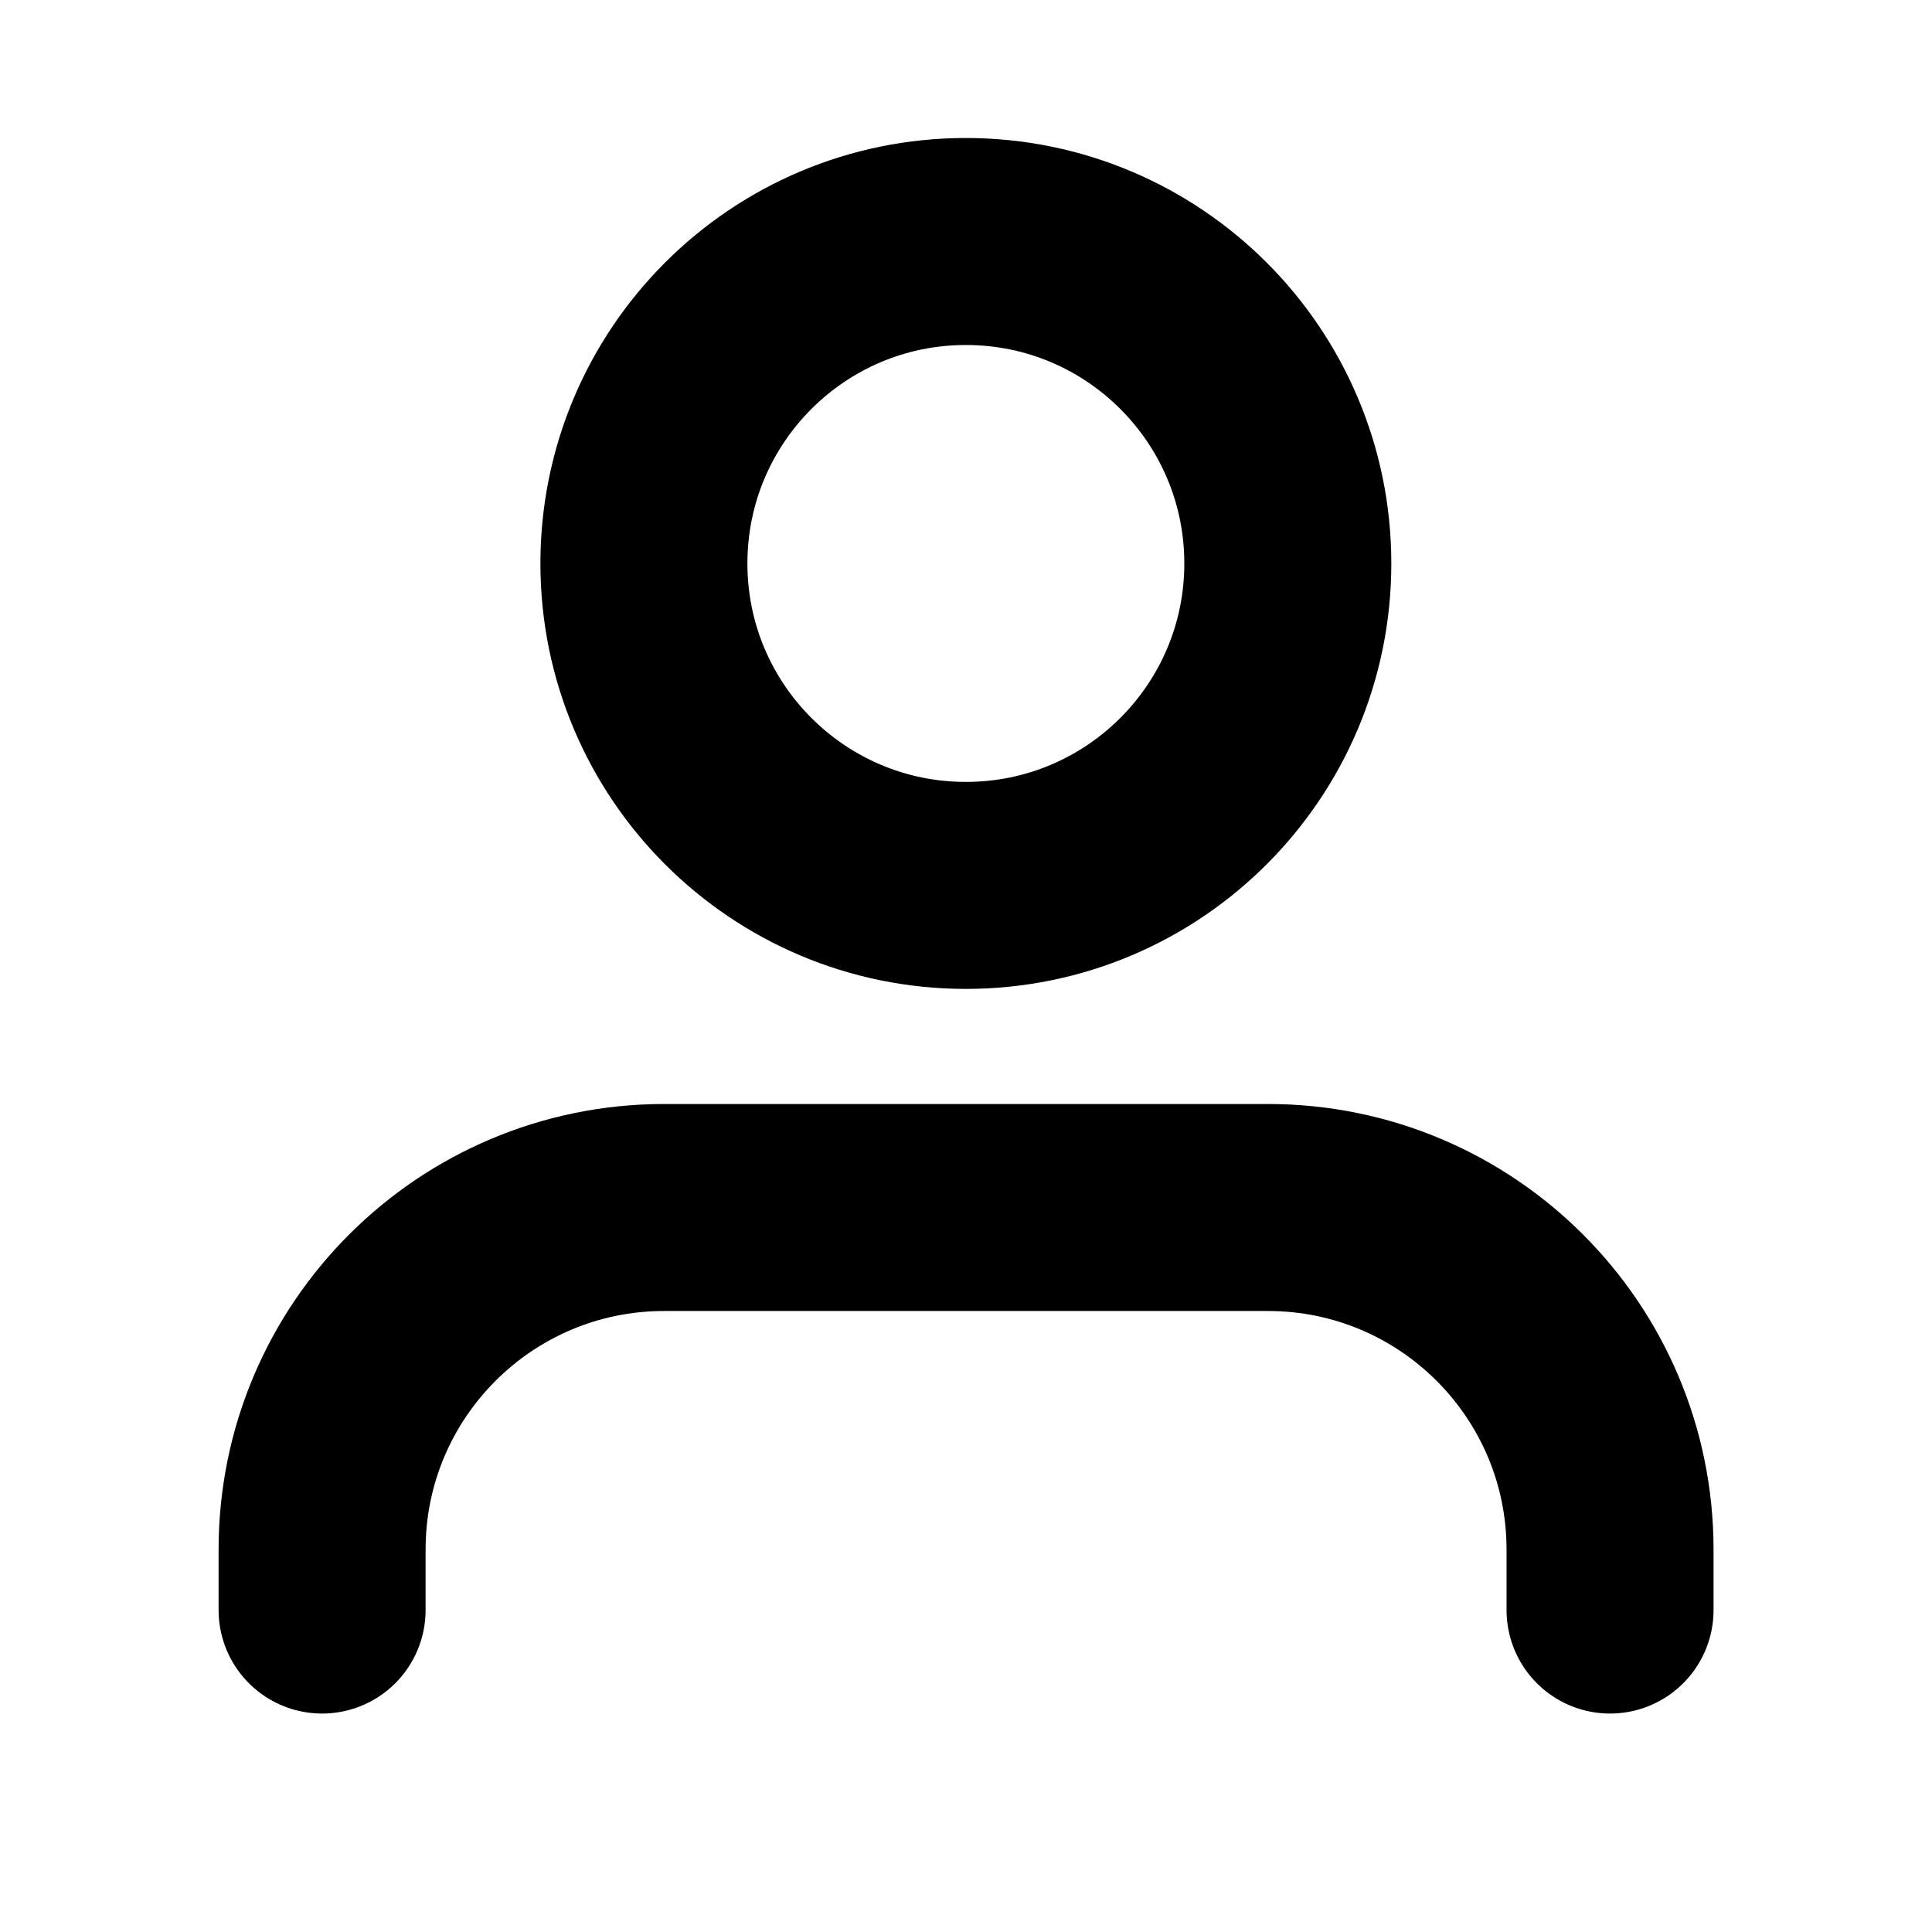
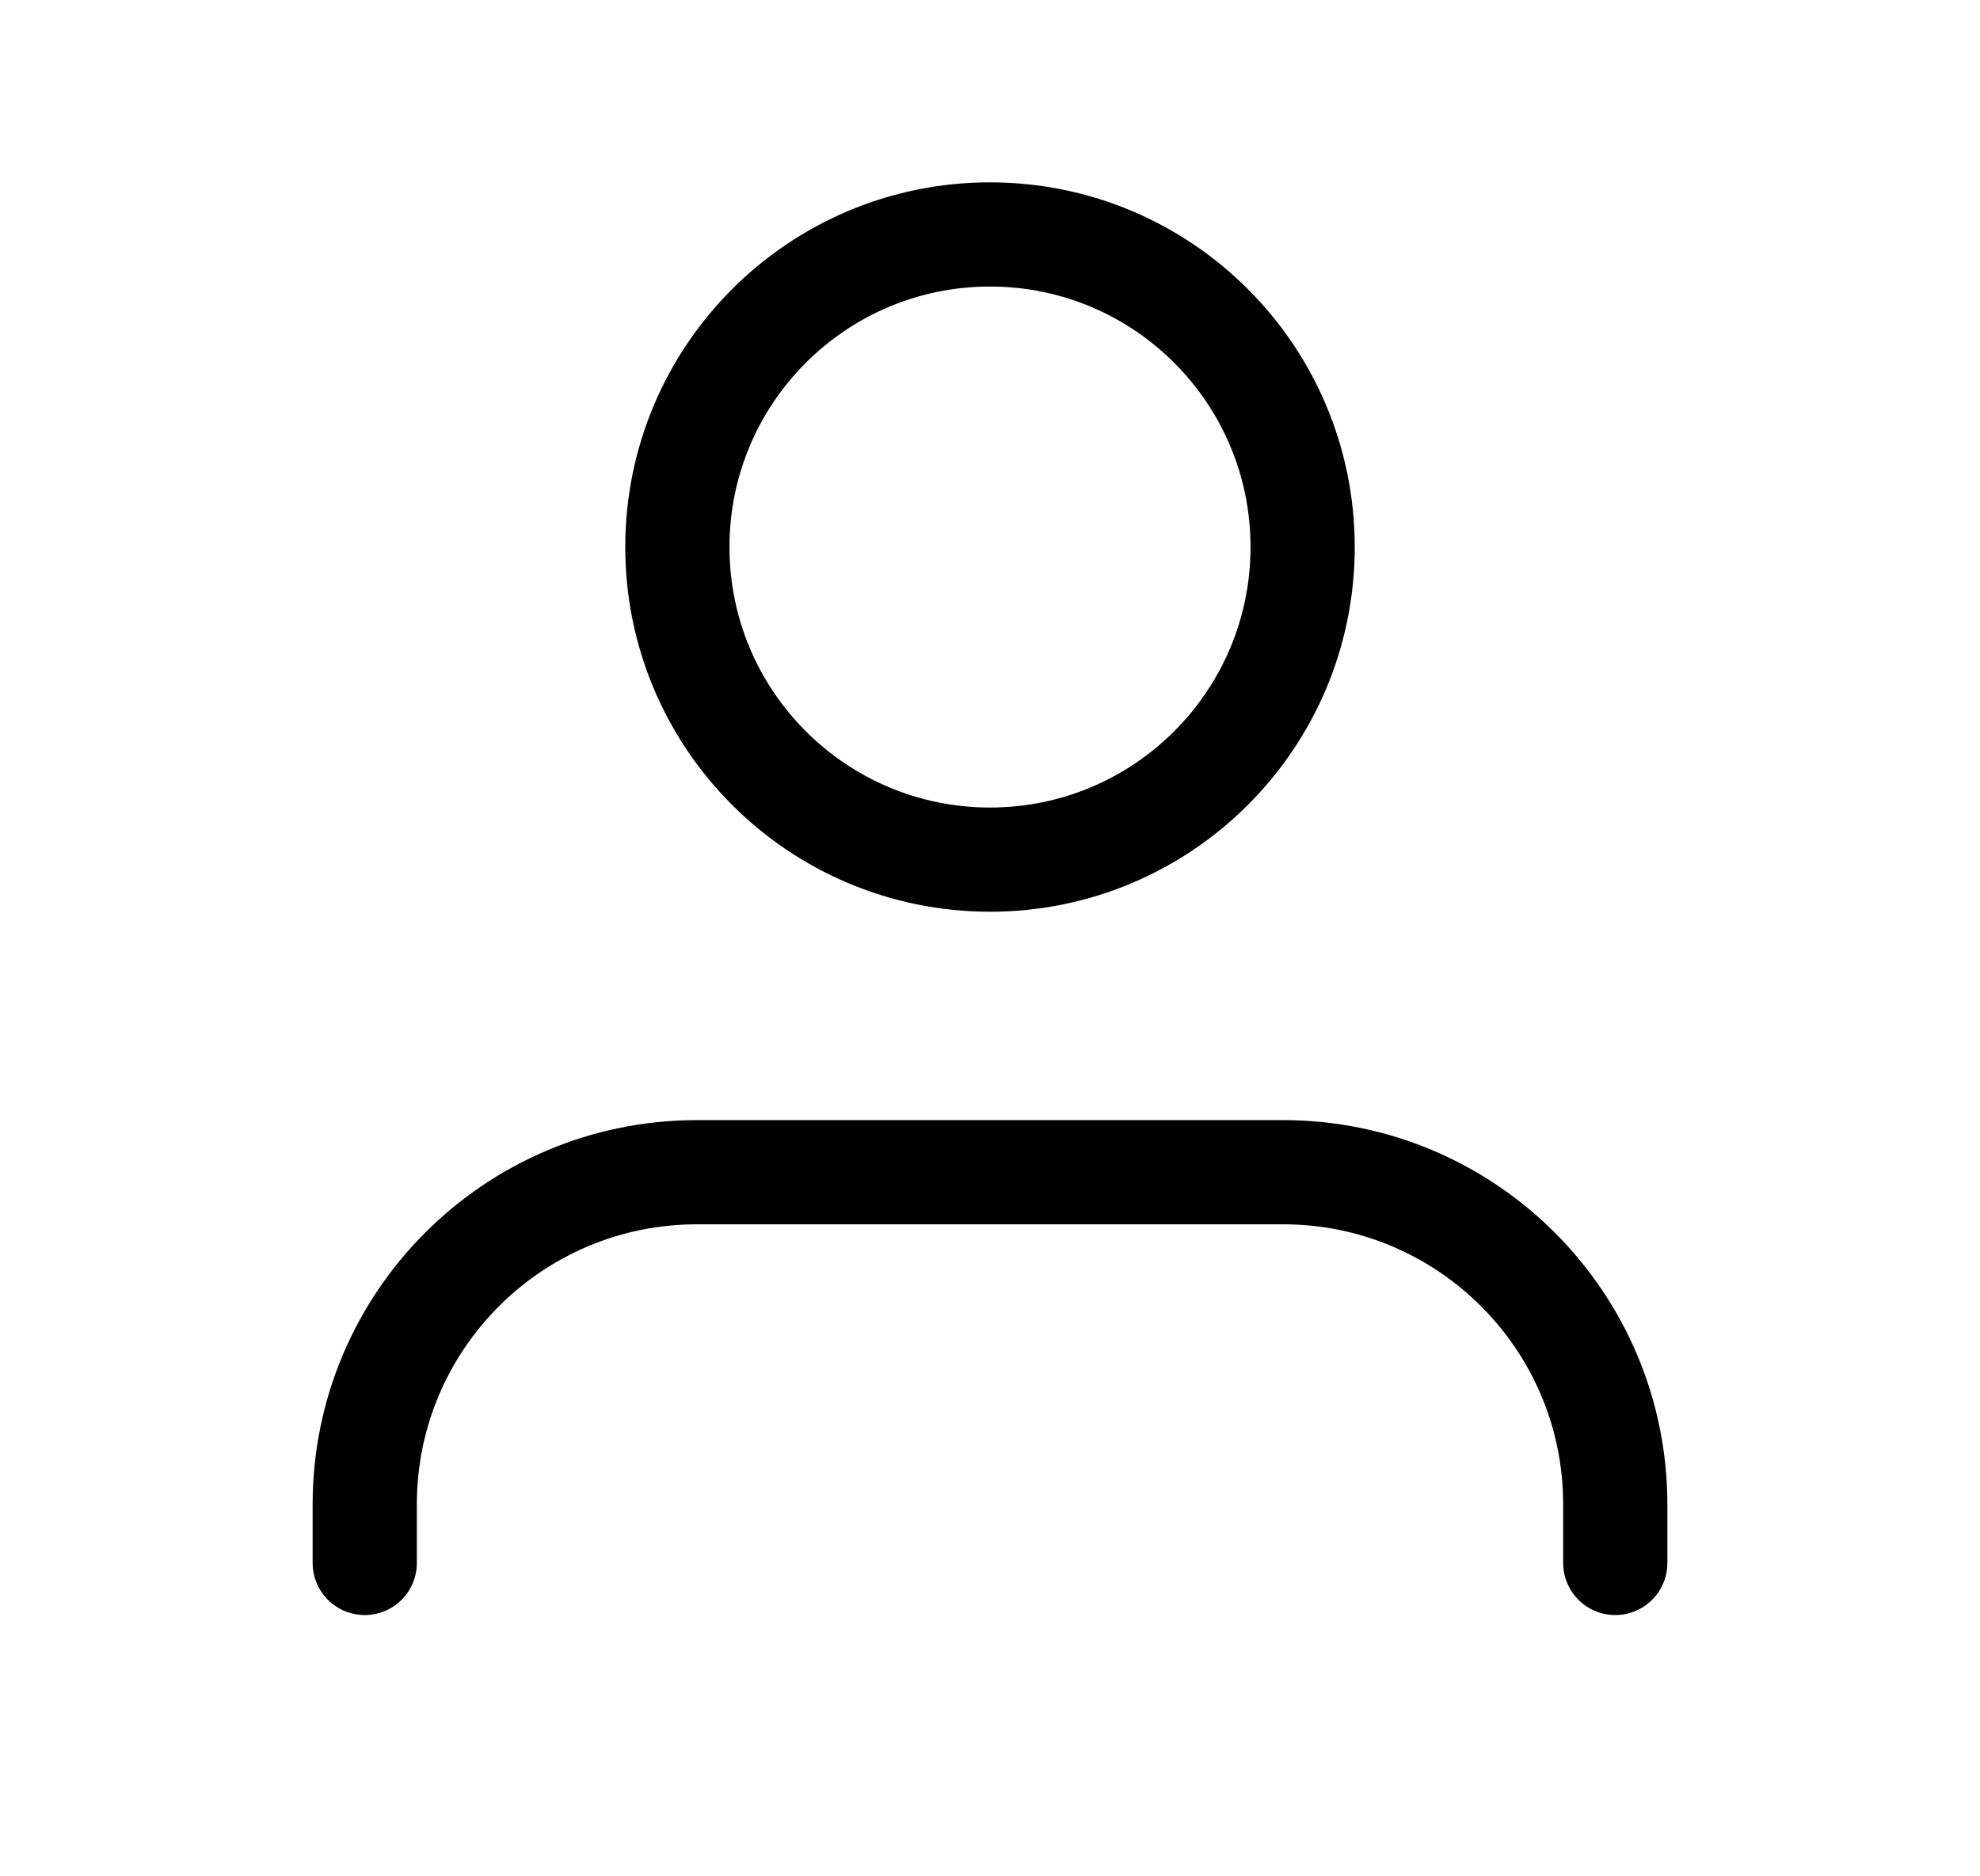
- <svg xmlns="http://www.w3.org/2000/svg" viewBox="0 0 14 14" fill="none">
-   <path d="M11.667 11.667V11.229C11.667 9.86 10.557 8.75 9.188 8.75H4.813C3.444 8.75 2.334 9.86 2.334 11.229V11.667" stroke="currentColor" stroke-width="1.5" stroke-linecap="round" stroke-linejoin="round" />
-   <circle cx="6.999" cy="4.083" r="2.333" stroke="currentColor" stroke-width="1.5" stroke-linecap="round" stroke-linejoin="round" />
+ <svg xmlns="http://www.w3.org/2000/svg" width="19" height="18" viewBox="0 0 19 18" fill="none">
+   <path d="M15.5 15V14.438C15.5 12.677 14.073 11.25 12.312 11.25H6.688C4.927 11.25 3.5 12.677 3.5 14.438V15" stroke="currentColor" stroke-linecap="round" stroke-linejoin="round" />
+   <circle cx="9.5" cy="5.25" r="3" stroke="currentColor" stroke-linecap="round" stroke-linejoin="round" />
</svg>
